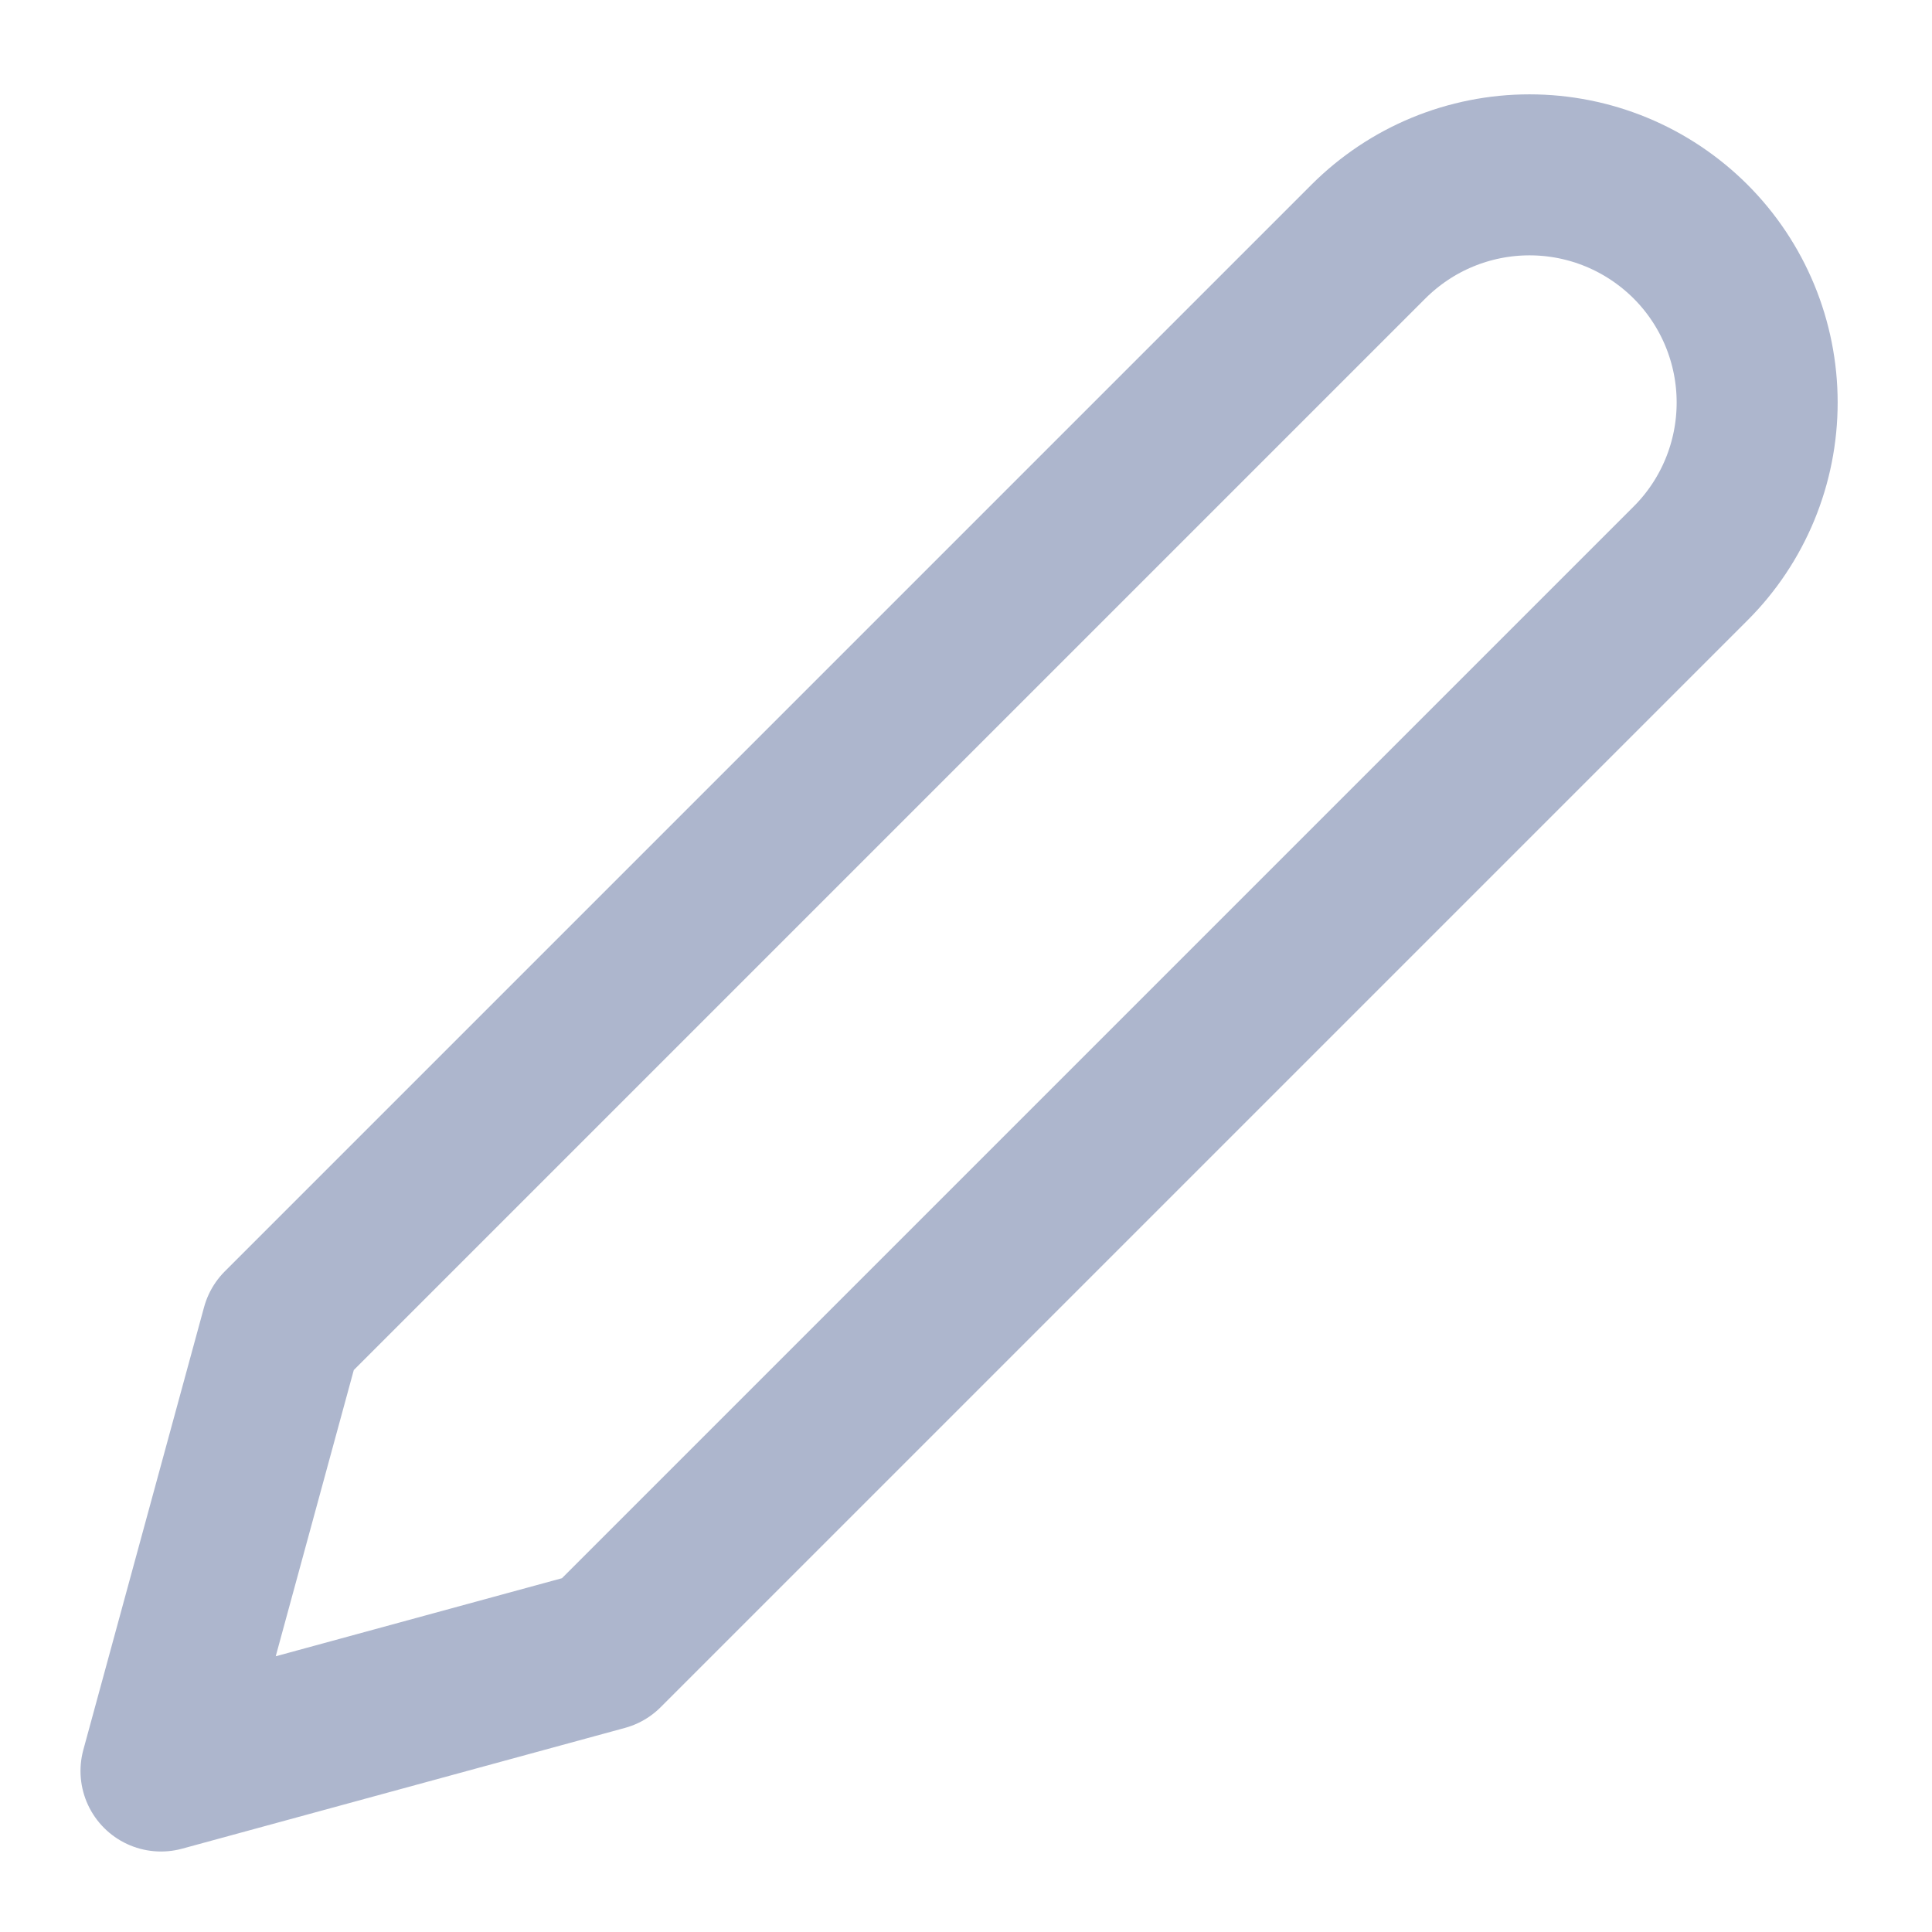
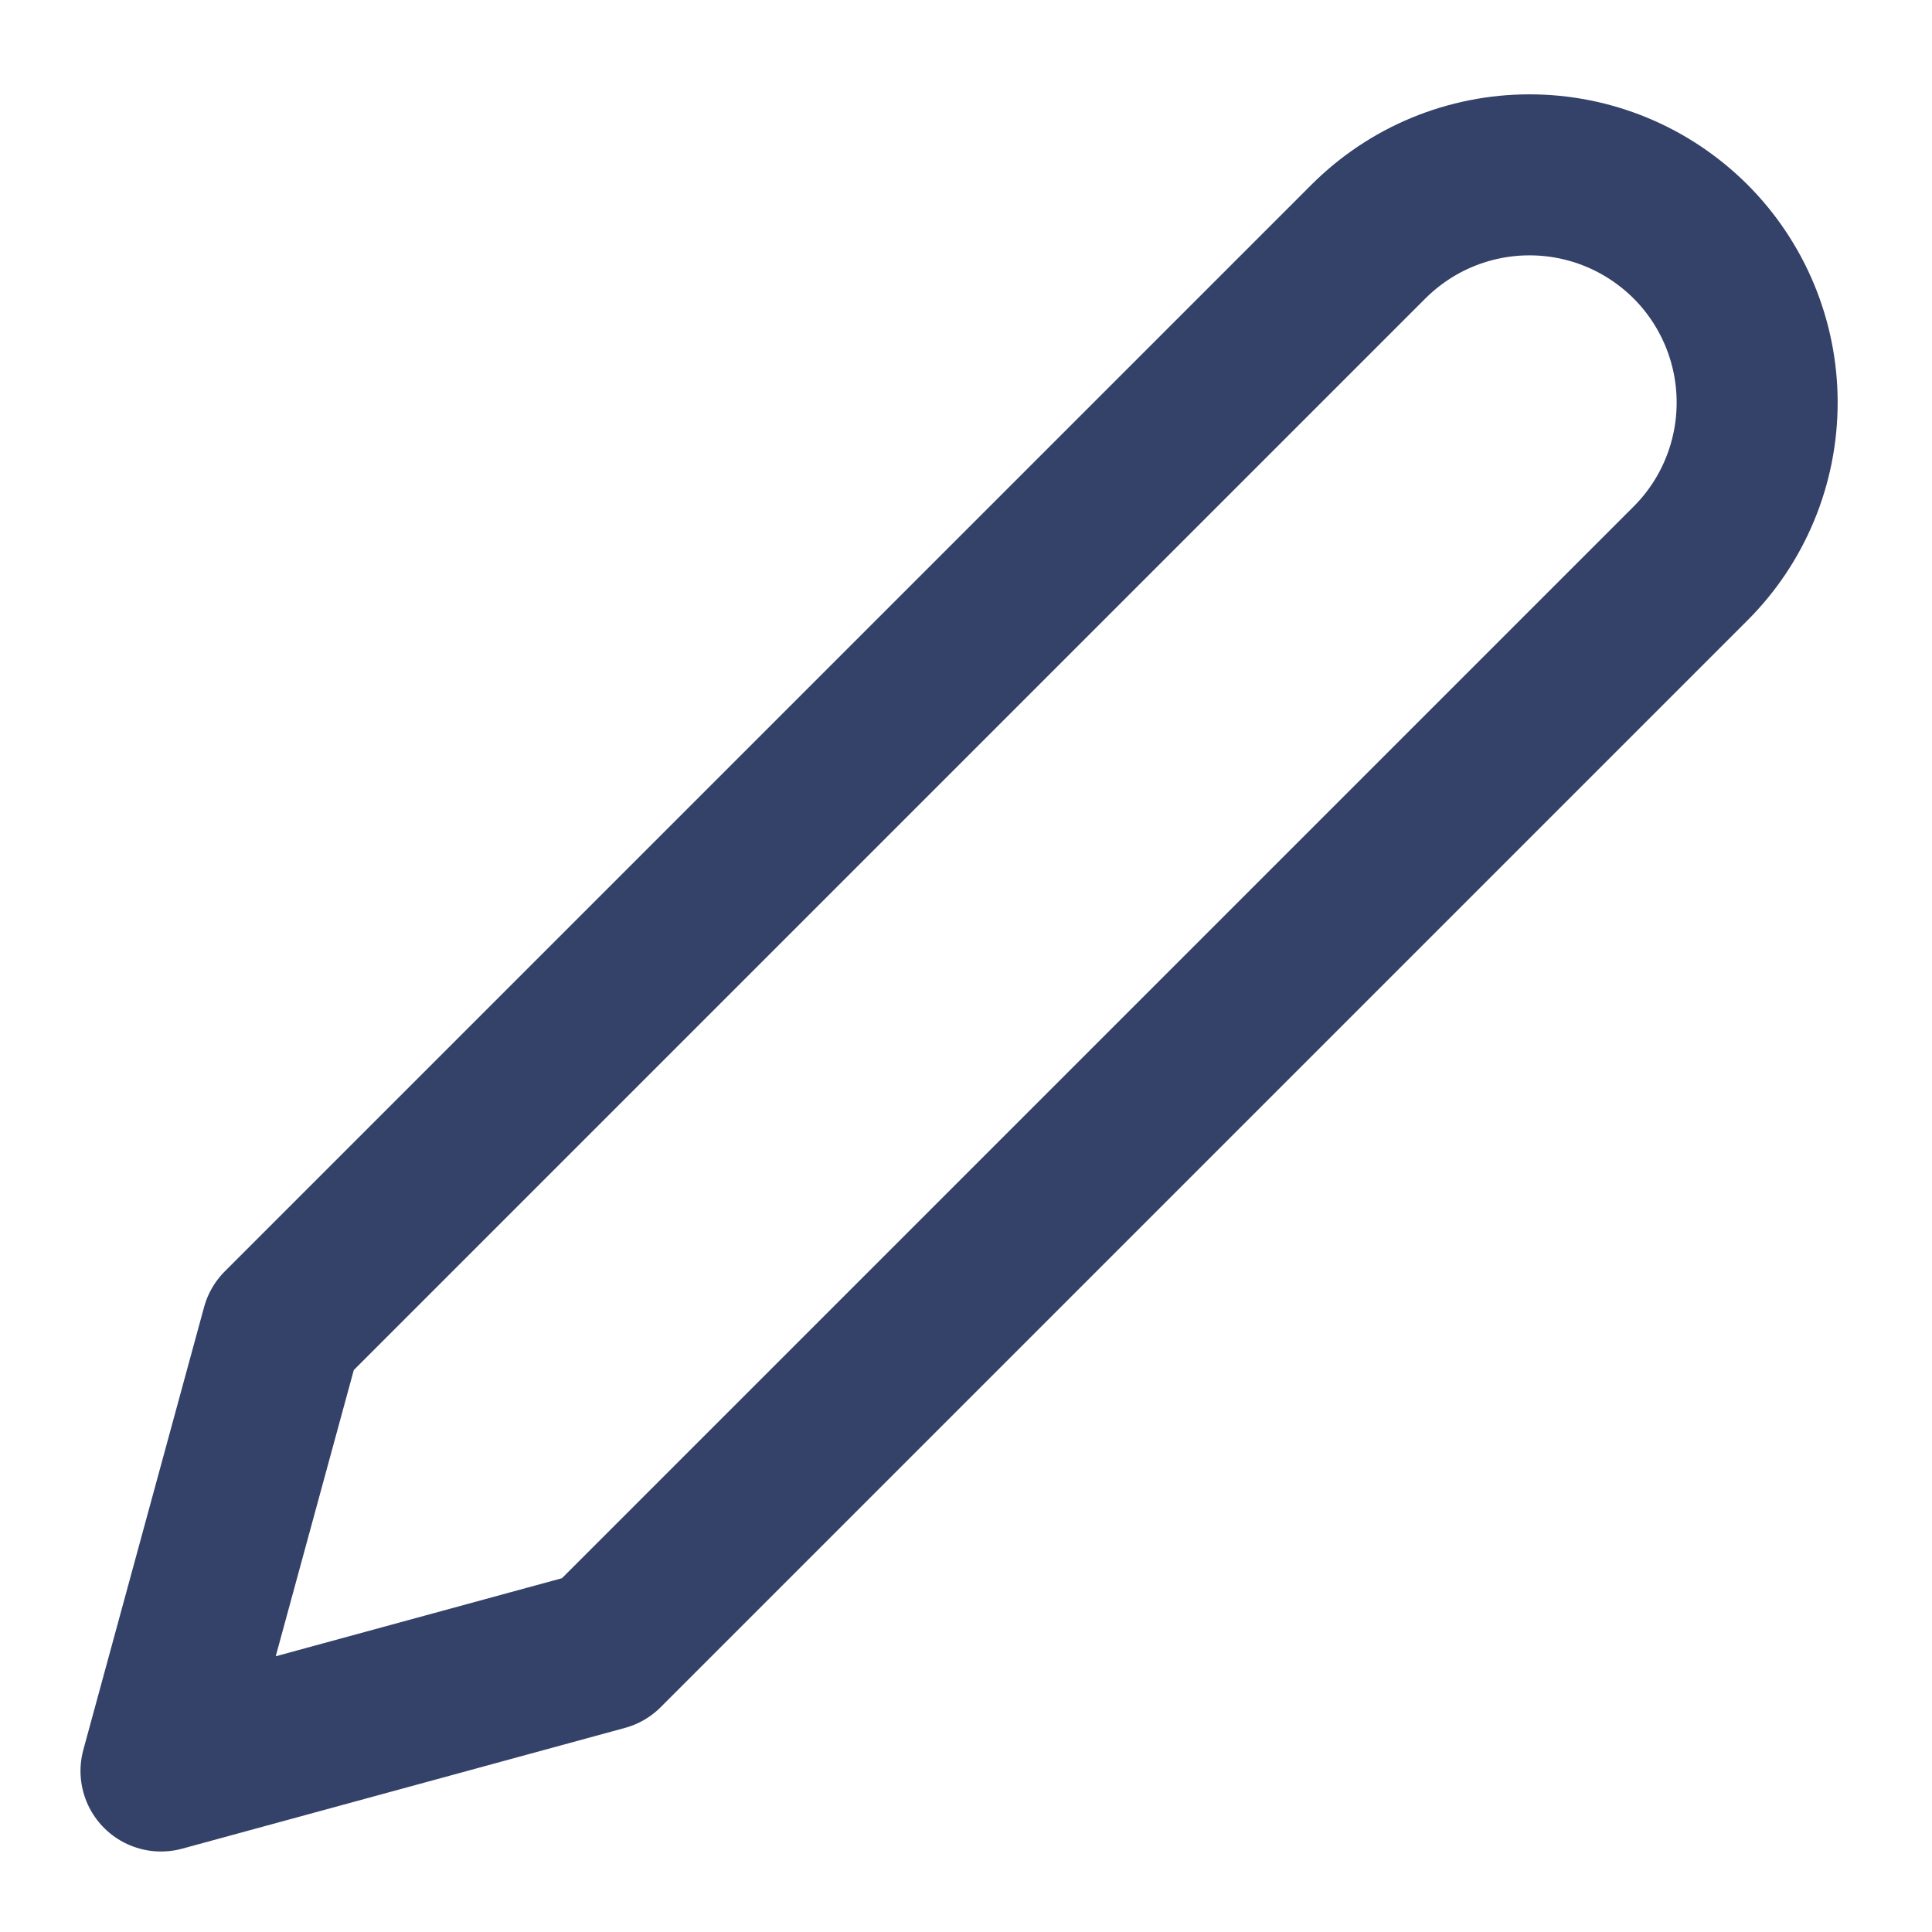
<svg xmlns="http://www.w3.org/2000/svg" width="24" height="24" viewBox="0 0 24 24" fill="none">
-   <path d="M17 3C17.263 2.738 17.574 2.529 17.918 2.387C18.261 2.245 18.629 2.172 19 2.172C19.371 2.172 19.739 2.245 20.082 2.387C20.425 2.529 20.737 2.738 21 3C21.263 3.263 21.471 3.575 21.613 3.918C21.755 4.261 21.828 4.629 21.828 5C21.828 5.372 21.755 5.74 21.613 6.083C21.471 6.426 21.263 6.738 21 7L7.5 20.5L2 22L3.5 16.5L17 3Z" stroke="#ADB6CD" stroke-width="2" stroke-linecap="round" stroke-linejoin="round" />
+   <path d="M17 3C17.263 2.738 17.574 2.529 17.918 2.387C18.261 2.245 18.629 2.172 19 2.172C19.371 2.172 19.739 2.245 20.082 2.387C20.425 2.529 20.737 2.738 21 3C21.263 3.263 21.471 3.575 21.613 3.918C21.755 4.261 21.828 4.629 21.828 5C21.828 5.372 21.755 5.74 21.613 6.083C21.471 6.426 21.263 6.738 21 7L7.5 20.5L2 22L3.5 16.5L17 3Z" stroke="#344168" stroke-width="2" stroke-linecap="round" stroke-linejoin="round" />
</svg>
